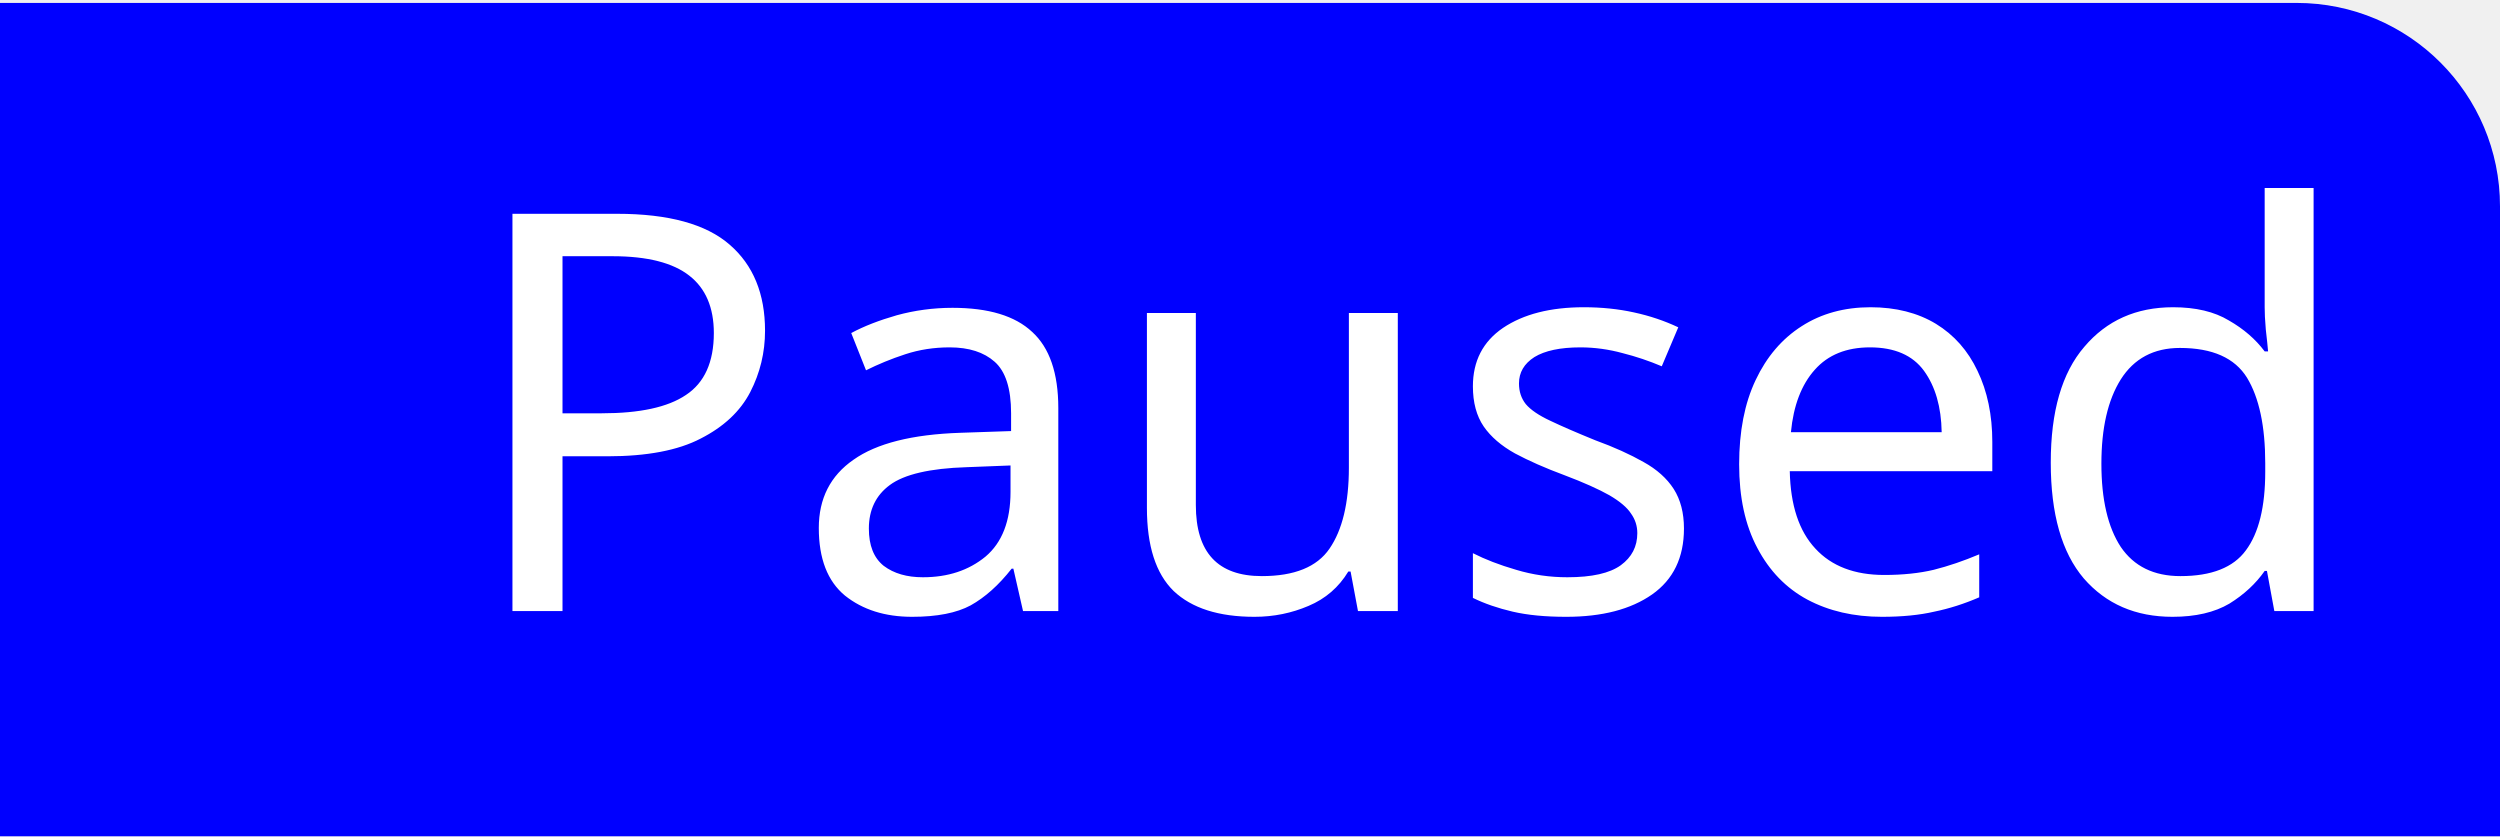
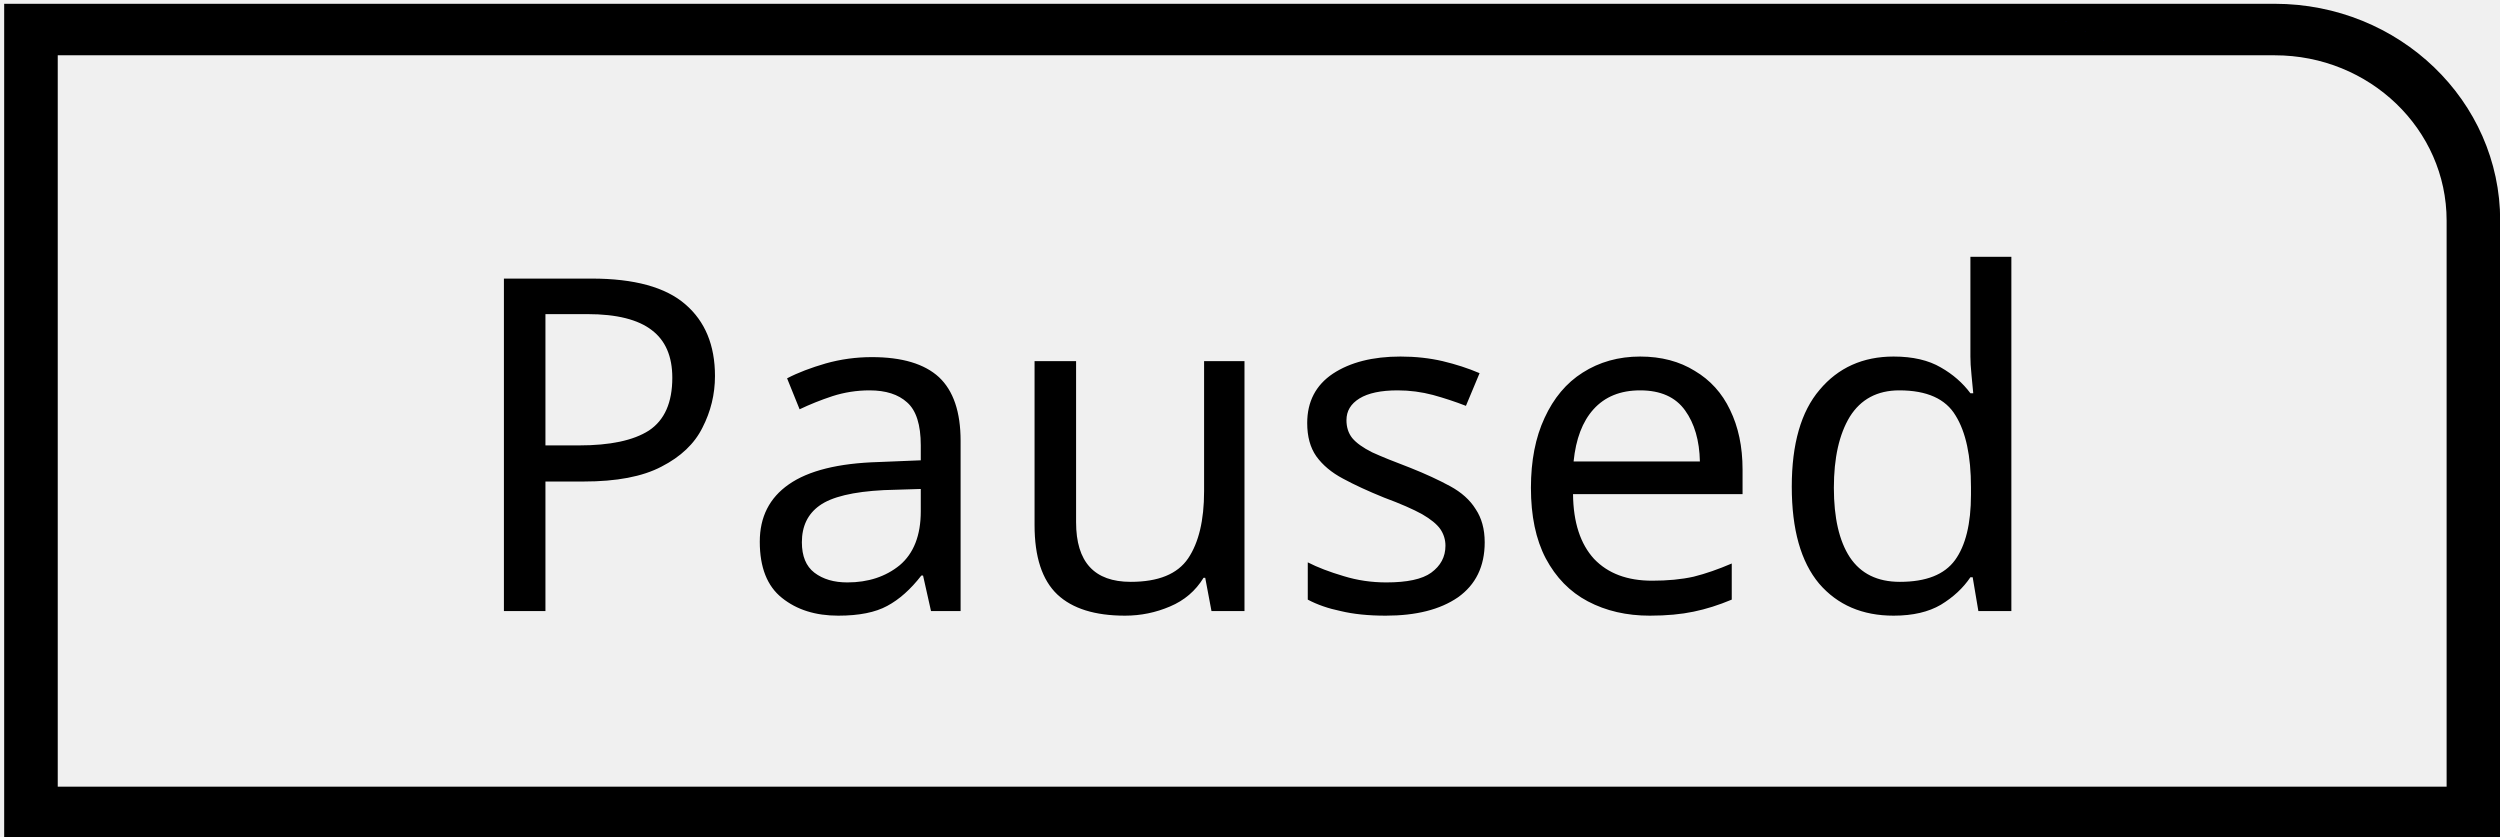
<svg xmlns="http://www.w3.org/2000/svg" width="68.4mm" height="22.88mm" viewBox="0 0 68.4 22.88" version="1.1" id="svg1">
  <defs id="defs1">
    </defs>
  <g id="layer1" transform="translate(-37.8,-127.1201)">
    <path style="fill:#0000ff;stroke-width:0.265" d="M 53.4,110.4 Z" id="path1" />
-     <path style="fill:#0000ff;stroke-width:0.265" id="rect1" width="68.4" height="22.8" x="37.8" y="127.2" ry="0" d="M 37.8,127.2 H 100.635 A 5.565,5.565 45 0 1 106.2,132.765 V 150 H 37.8 Z" />
+     <path style="fill:none;stroke:#000000;stroke-width:1.5;stroke-dasharray:none;stroke-opacity:1" id="rect1" width="68.4" height="22.8" x="37.8" y="127.2" ry="0" d="M 37.8,127.2 H 100.635 A 5.565,5.565 45 0 1 106.2,132.765 V 150 H 37.8 Z" transform="matrix(0.9769752,0,0,0.9394496,1.717436,8.430274)" />
    <path style="fill:#0000ff;stroke-width:0.265" d="m 93.179,127.12 c 12.94,6.629 0,0 0,0 z" id="path2" />
-     <text xml:space="preserve" style="font-style:normal;font-variant:normal;font-weight:normal;font-stretch:normal;font-size:15.172px;font-family:Carlito;-inkscape-font-specification:Carlito;text-align:start;writing-mode:lr-tb;direction:ltr;text-anchor:start;fill:#ffffff;stroke-width:0.356" x="50.55" y="143.291" id="text4" transform="scale(0.9961743,1.00384)">
-       <tspan id="tspan4" style="font-size:15.172px;fill:#ffffff;stroke-width:0.356" x="50.55" y="143.291">Paused</tspan>
+     <text xml:space="preserve" style="font-style:normal;font-variant:normal;font-weight:normal;font-stretch:normal;font-size:12.7px;font-family:Carlito;-inkscape-font-specification:Carlito;text-align:start;writing-mode:lr-tb;direction:ltr;text-anchor:start;fill:#000000;fill-opacity:1;stroke-width:0.356" x="50.55" y="143.291" id="text4" transform="scale(0.9961743,1.00384)">
+       <tspan id="tspan4" style="font-style:normal;font-variant:normal;font-weight:normal;font-stretch:normal;font-size:12.7px;font-family:'Libre Baskerville';-inkscape-font-specification:'Libre Baskerville';fill:#000000;fill-opacity:1;stroke-width:0.356" x="50.55" y="143.291">Paused</tspan>
    </text>
  </g>
</svg>
